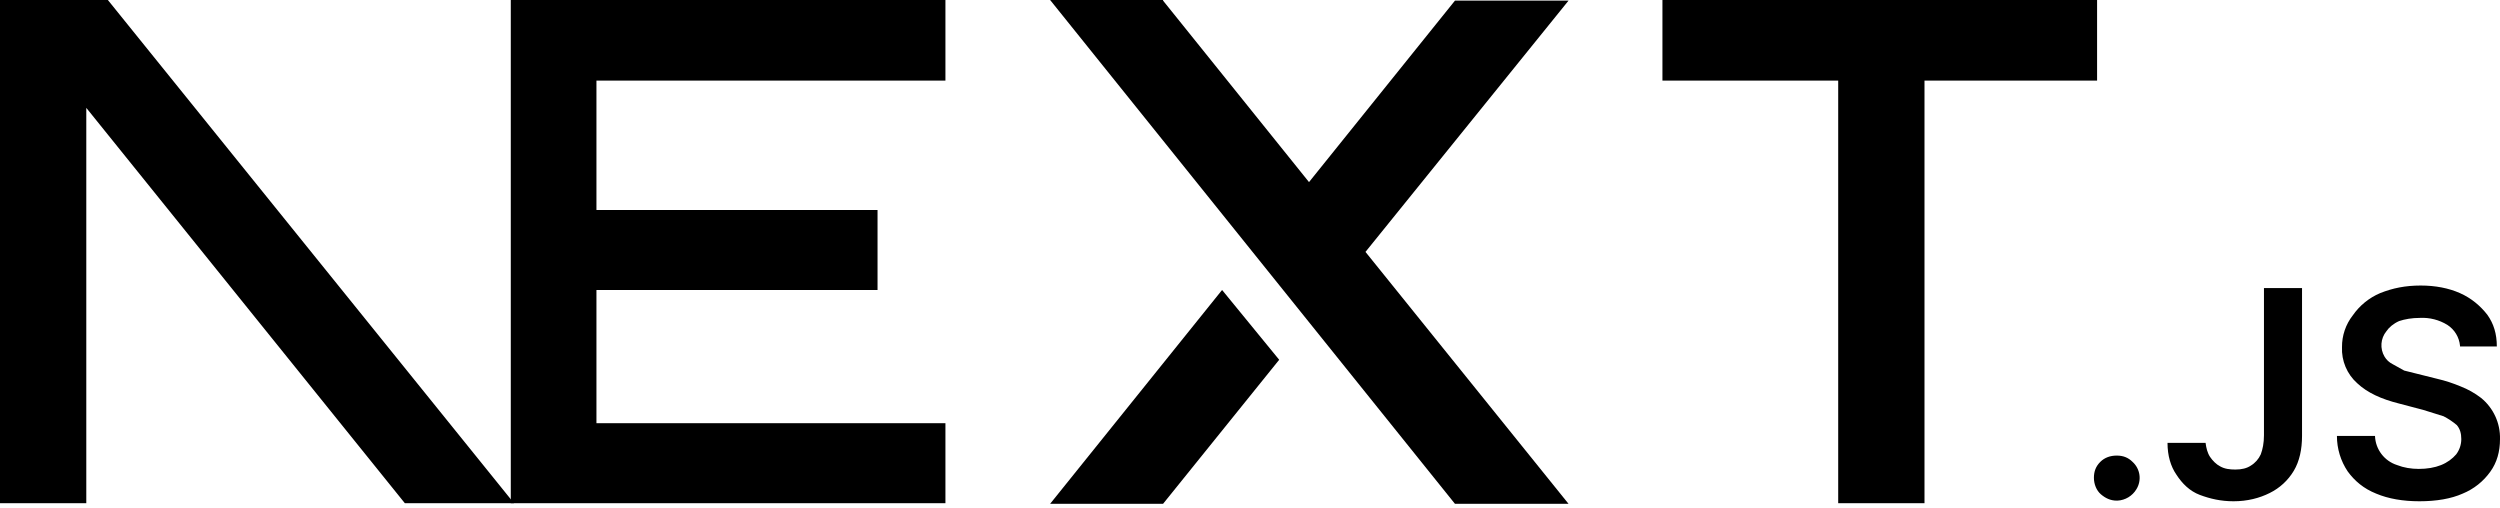
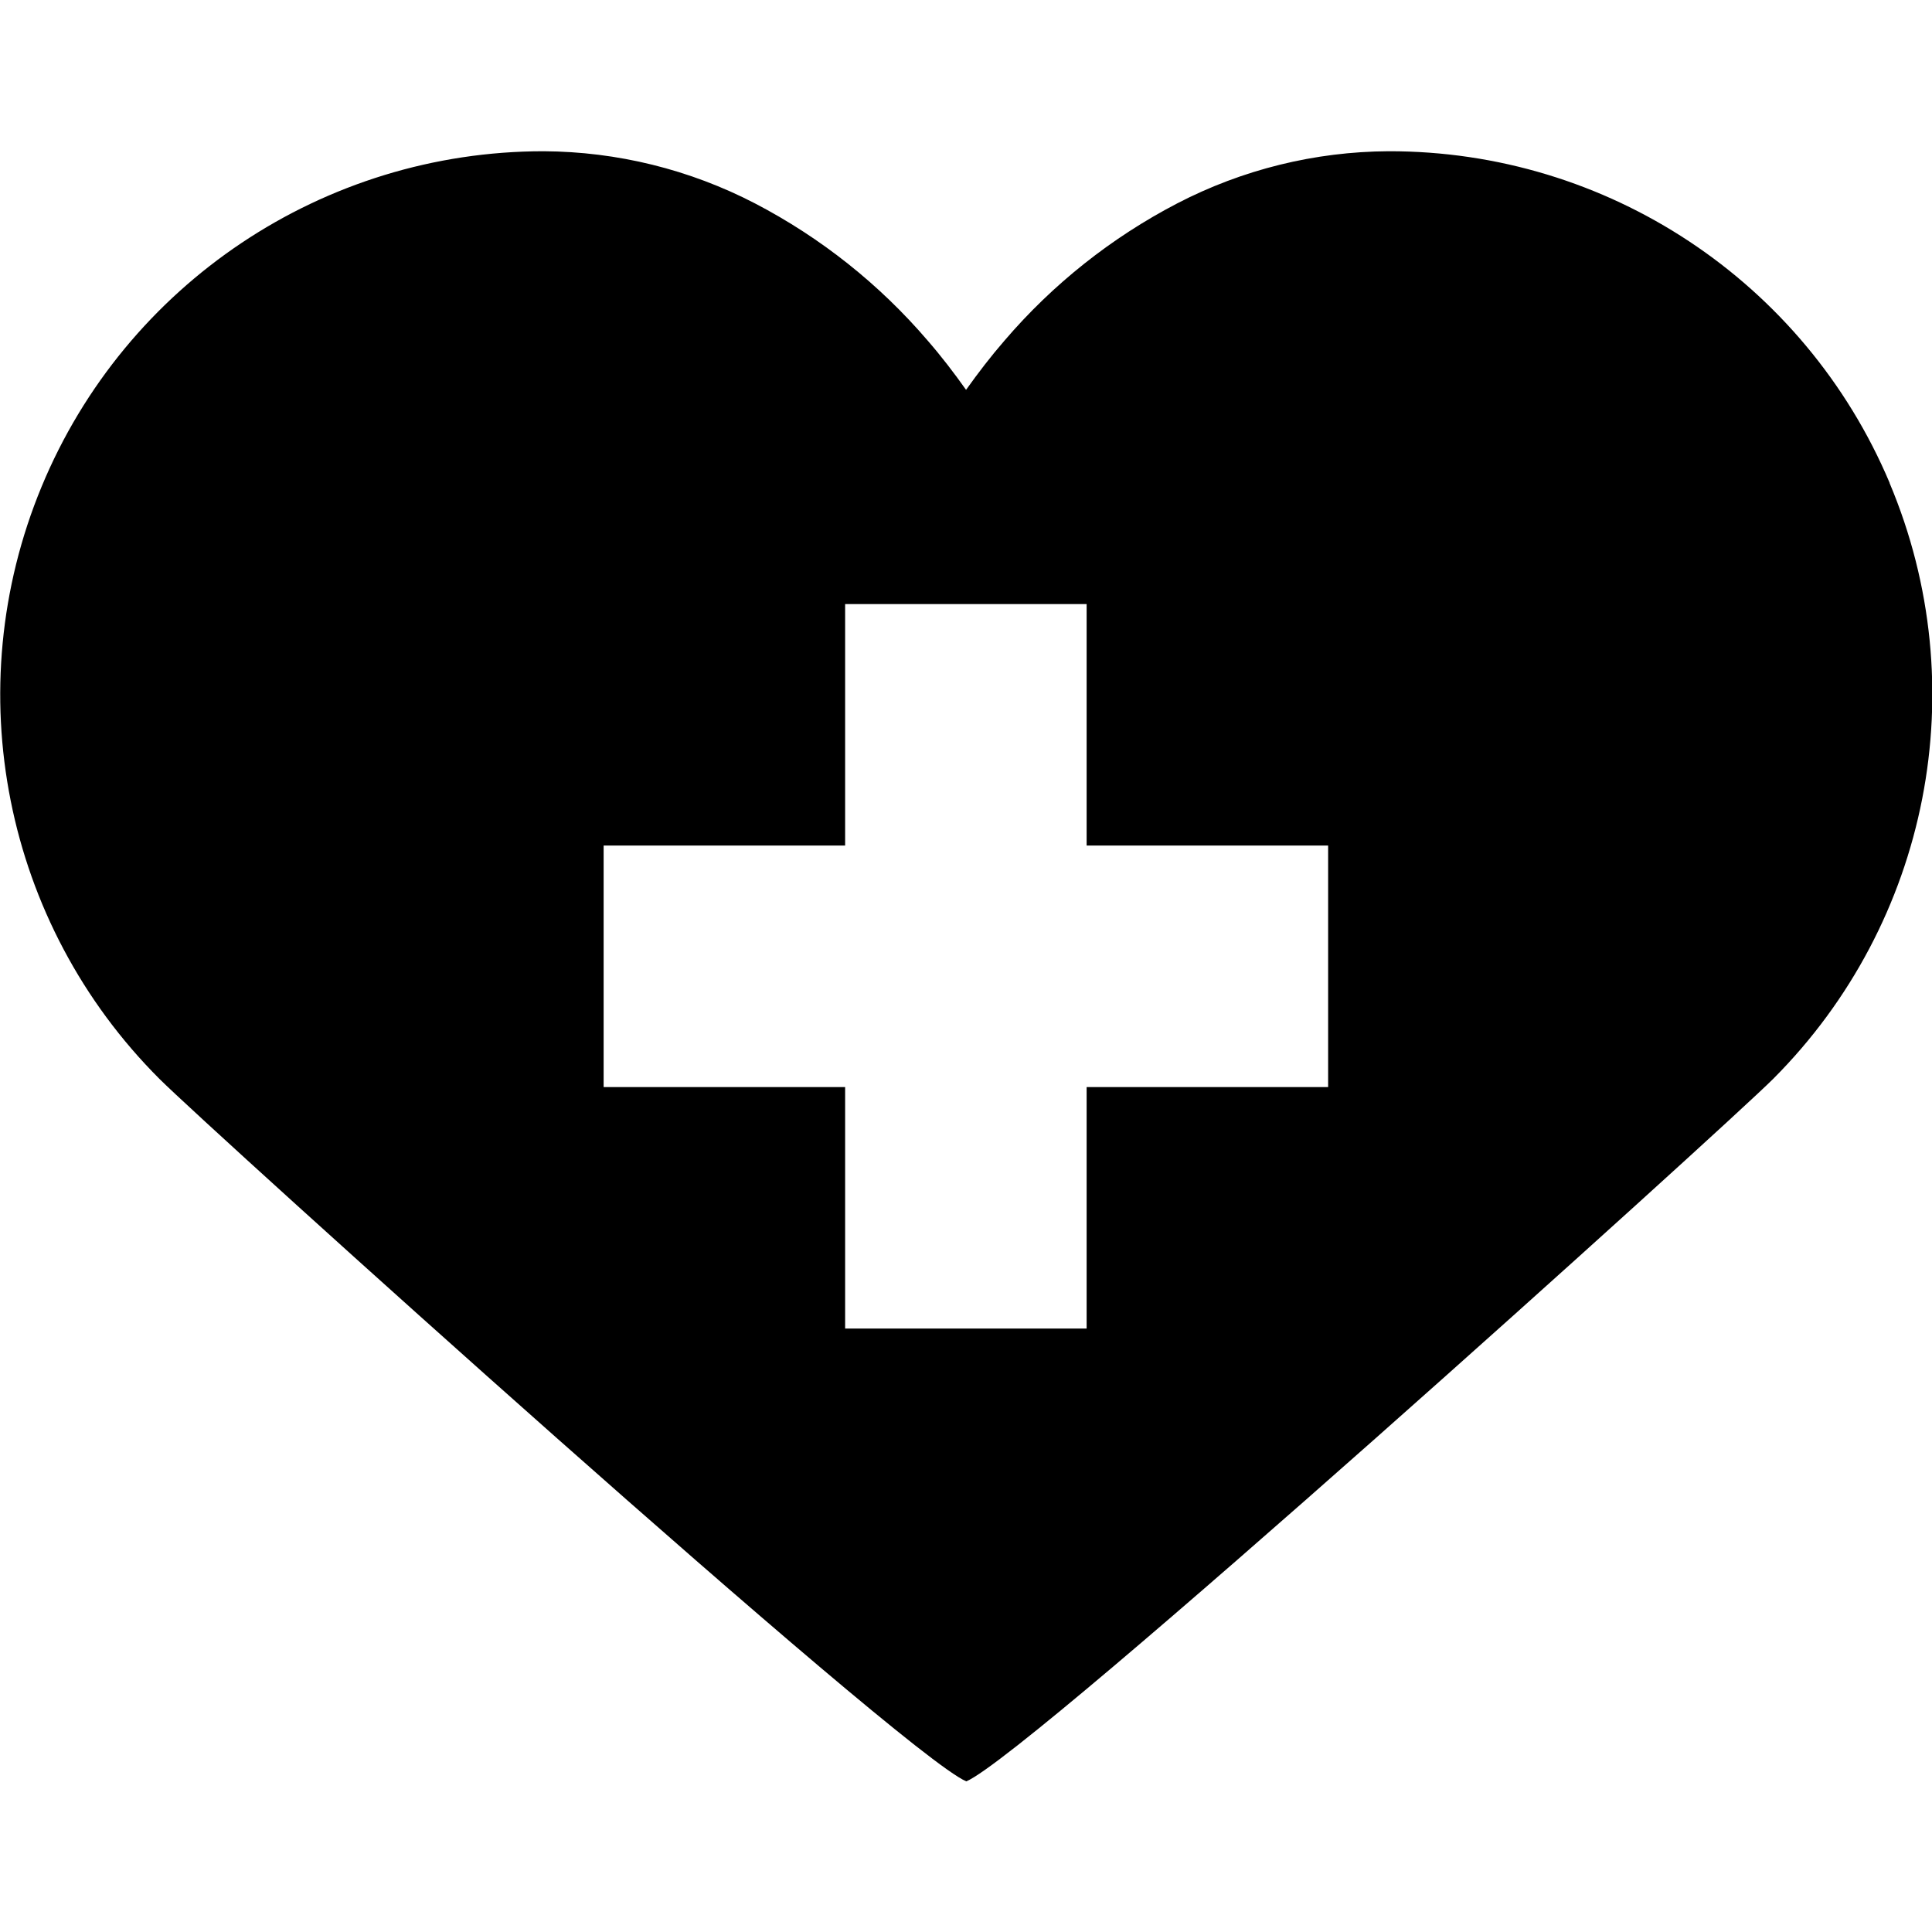
- <svg xmlns="http://www.w3.org/2000/svg" fill="none" viewBox="0 0 394 80">
-   <path fill="#000" d="M262 0h68.5v12.7h-27.2v66.6h-13.6V12.7H262V0ZM149 0v12.7H94v20.4h44.3v12.6H94v21h55v12.6H80.5V0h68.7zm34.3 0h-17.8l63.8 79.4h17.9l-32-39.7 32-39.6h-17.9l-23 28.6-23-28.6zm18.3 56.7-9-11-27.1 33.7h17.8l18.3-22.7z" />
-   <path fill="#000" d="M81 79.3 17 0H0v79.3h13.6V17l50.2 62.3H81Zm252.6-.4c-1 0-1.8-.4-2.5-1s-1.1-1.6-1.1-2.6.3-1.8 1-2.5 1.6-1 2.6-1 1.8.3 2.5 1a3.4 3.4 0 0 1 .6 4.3 3.7 3.7 0 0 1-3 1.8zm23.2-33.5h6v23.3c0 2.1-.4 4-1.3 5.5a9.1 9.1 0 0 1-3.8 3.5c-1.6.8-3.5 1.3-5.7 1.3-2 0-3.7-.4-5.3-1s-2.8-1.8-3.7-3.2c-.9-1.3-1.4-3-1.4-5h6c.1.8.3 1.6.7 2.2s1 1.2 1.6 1.5c.7.4 1.5.5 2.4.5 1 0 1.8-.2 2.4-.6a4 4 0 0 0 1.6-1.8c.3-.8.5-1.8.5-3V45.5zm30.9 9.1a4.4 4.4 0 0 0-2-3.3 7.5 7.5 0 0 0-4.3-1.1c-1.3 0-2.4.2-3.3.5-.9.4-1.6 1-2 1.6a3.5 3.5 0 0 0-.3 4c.3.5.7.9 1.3 1.2l1.8 1 2 .5 3.2.8c1.3.3 2.5.7 3.7 1.2a13 13 0 0 1 3.2 1.8 8.1 8.1 0 0 1 3 6.5c0 2-.5 3.7-1.5 5.1a10 10 0 0 1-4.4 3.5c-1.8.8-4.1 1.2-6.8 1.2-2.6 0-4.9-.4-6.8-1.2-2-.8-3.4-2-4.5-3.5a10 10 0 0 1-1.7-5.6h6a5 5 0 0 0 3.5 4.6c1 .4 2.2.6 3.4.6 1.3 0 2.5-.2 3.5-.6 1-.4 1.8-1 2.4-1.7a4 4 0 0 0 .8-2.4c0-.9-.2-1.6-.7-2.2a11 11 0 0 0-2.1-1.4l-3.2-1-3.8-1c-2.8-.7-5-1.7-6.6-3.2a7.2 7.2 0 0 1-2.4-5.7 8 8 0 0 1 1.7-5 10 10 0 0 1 4.3-3.5c2-.8 4-1.2 6.4-1.2 2.3 0 4.4.4 6.2 1.2 1.8.8 3.2 2 4.3 3.4 1 1.4 1.5 3 1.5 5h-5.8z" />
+ <svg xmlns="http://www.w3.org/2000/svg" fill="#000000" width="800px" height="800px" viewBox="0 -2.5 32 32">
+   <g id="Group_10" data-name="Group 10" transform="translate(-238.002 -468.195)">
+     <path id="Path_378" data-name="Path 378" d="M269.3,473.692A8.99,8.99,0,0,0,261,468.2a7.686,7.686,0,0,0-3.5.864,9.587,9.587,0,0,0-2.86,2.272c-.226.26-.436.534-.637.816-.2-.282-.41-.556-.636-.816a9.6,9.6,0,0,0-2.86-2.272,7.69,7.69,0,0,0-3.5-.864,9,9,0,0,0-6.364,15.365c.814.813,12.288,11.179,13.364,11.635,1.076-.456,12.55-10.822,13.364-11.635a9.012,9.012,0,0,0,1.929-9.868ZM260,483.7h-4v4h-4v-4h-4v-4h4v-4h4v4h4Z" />
+   </g>
</svg>
